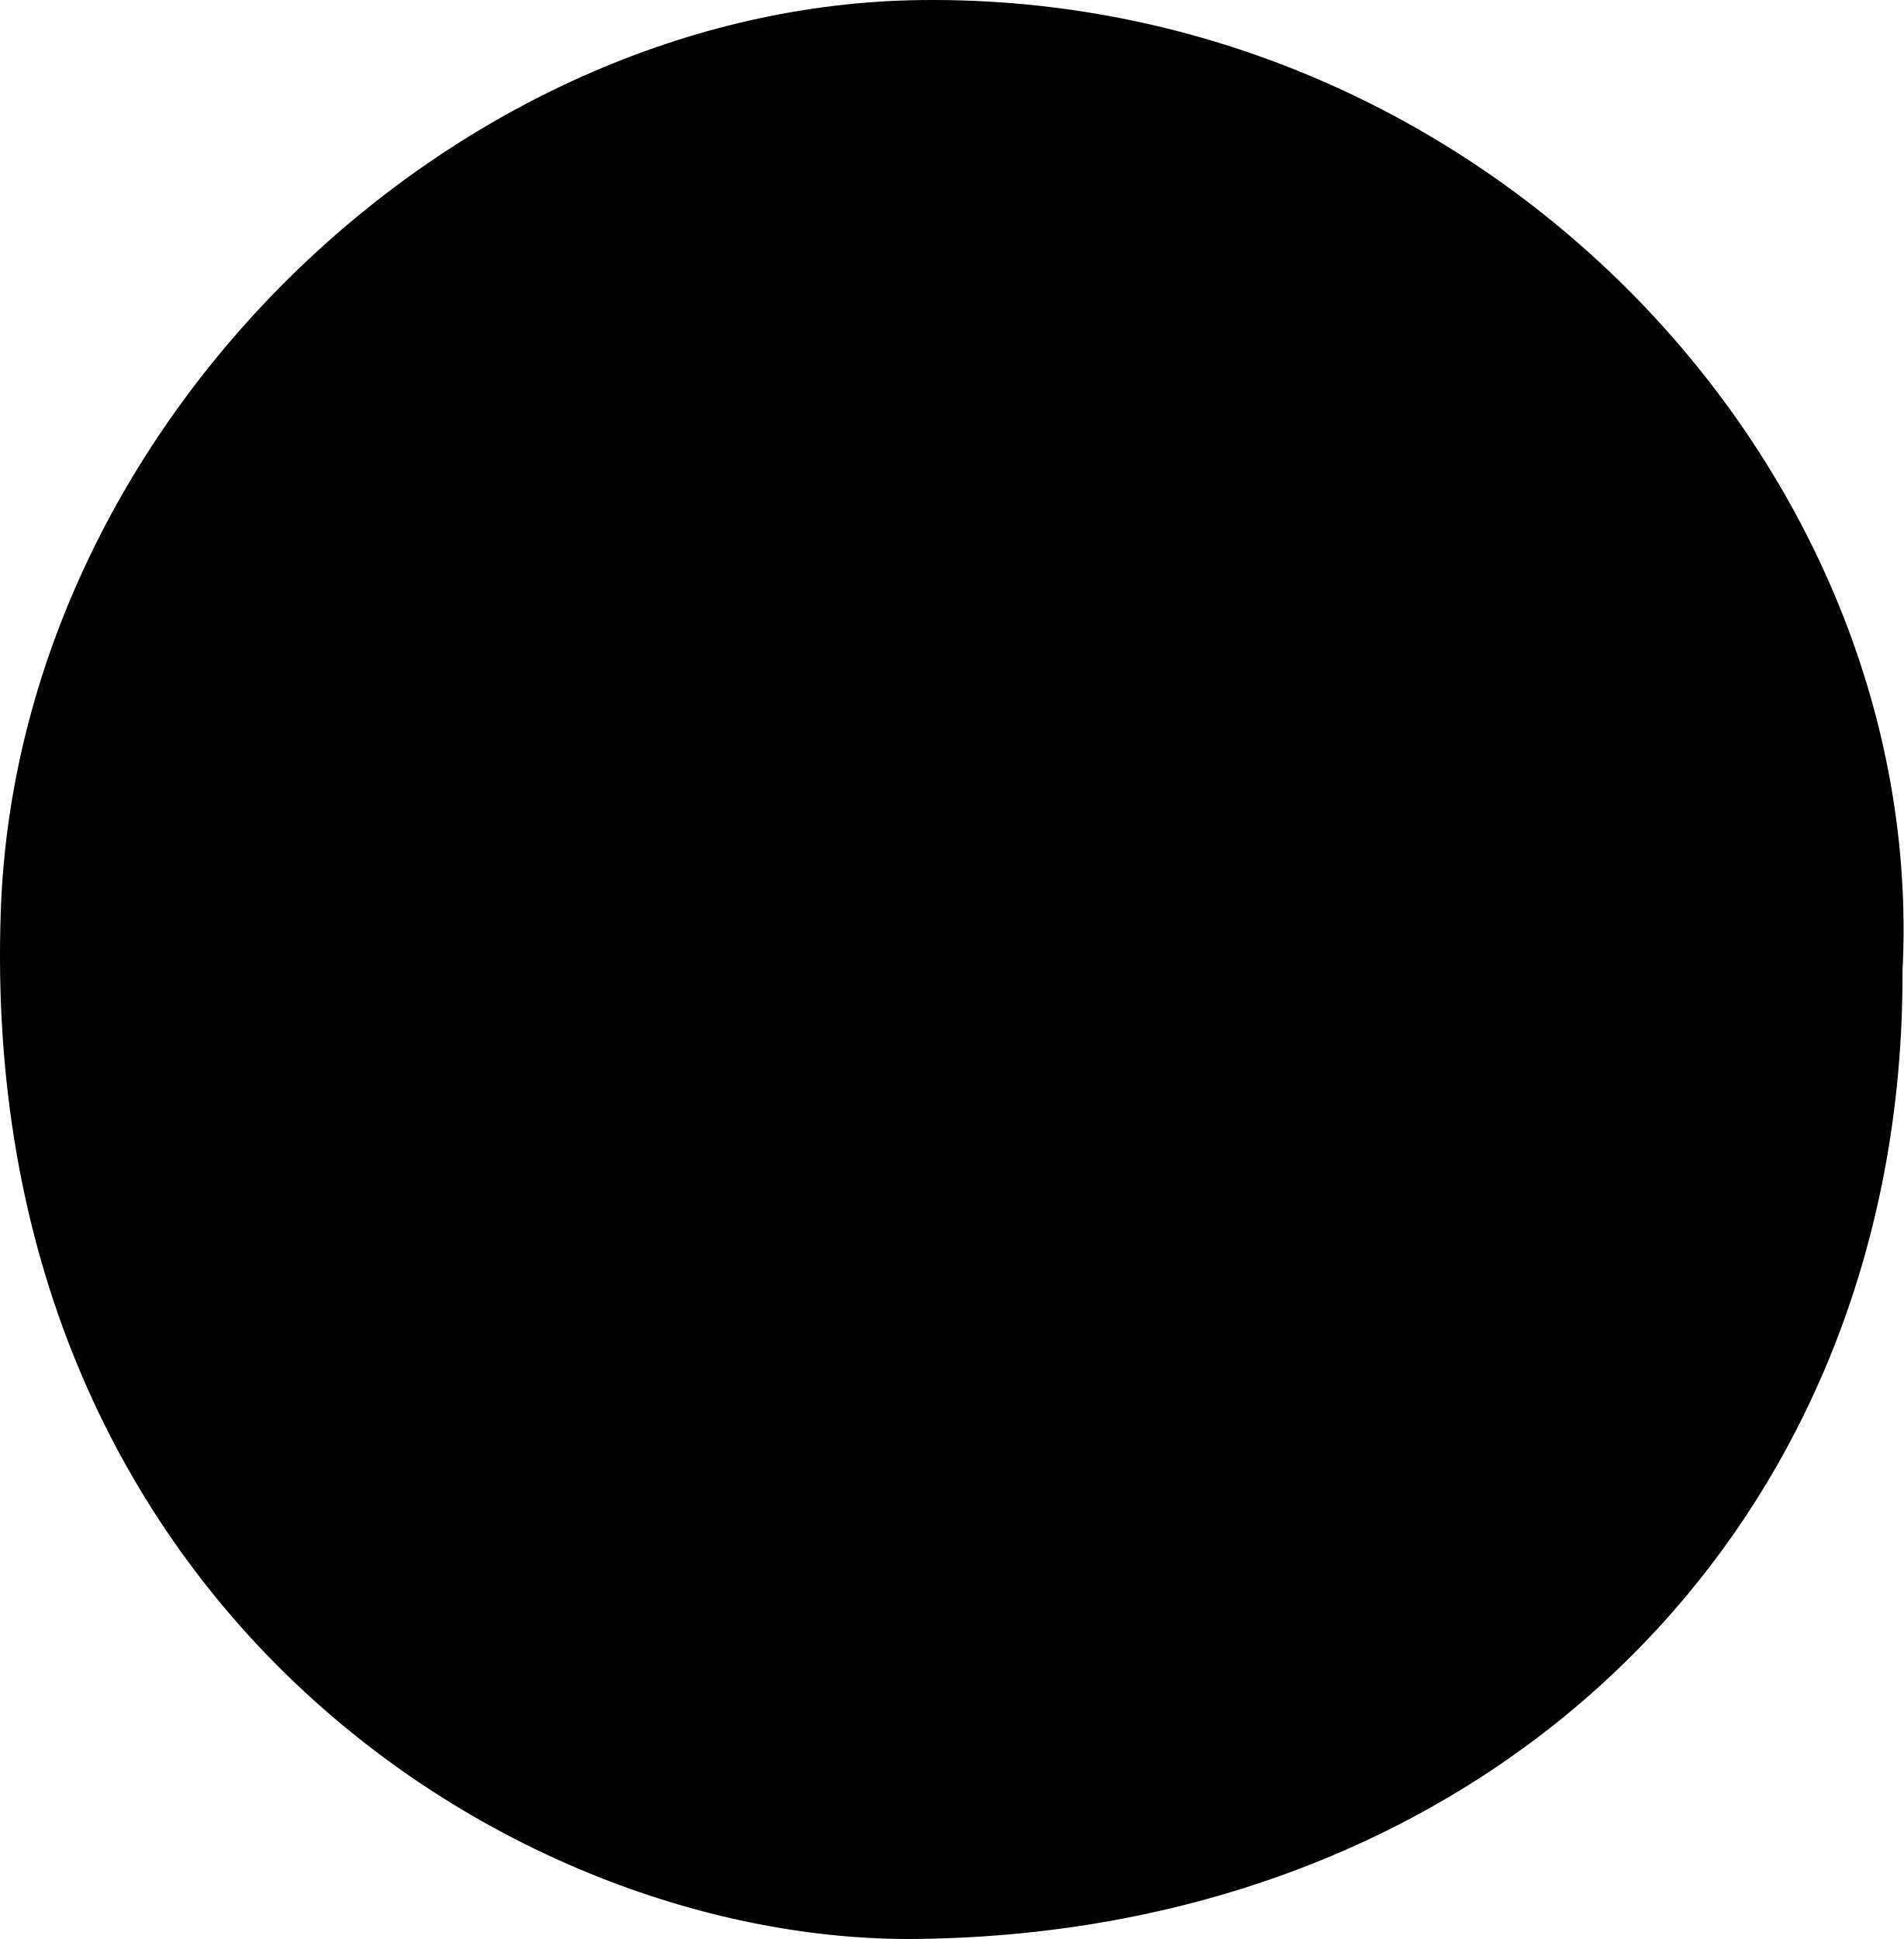
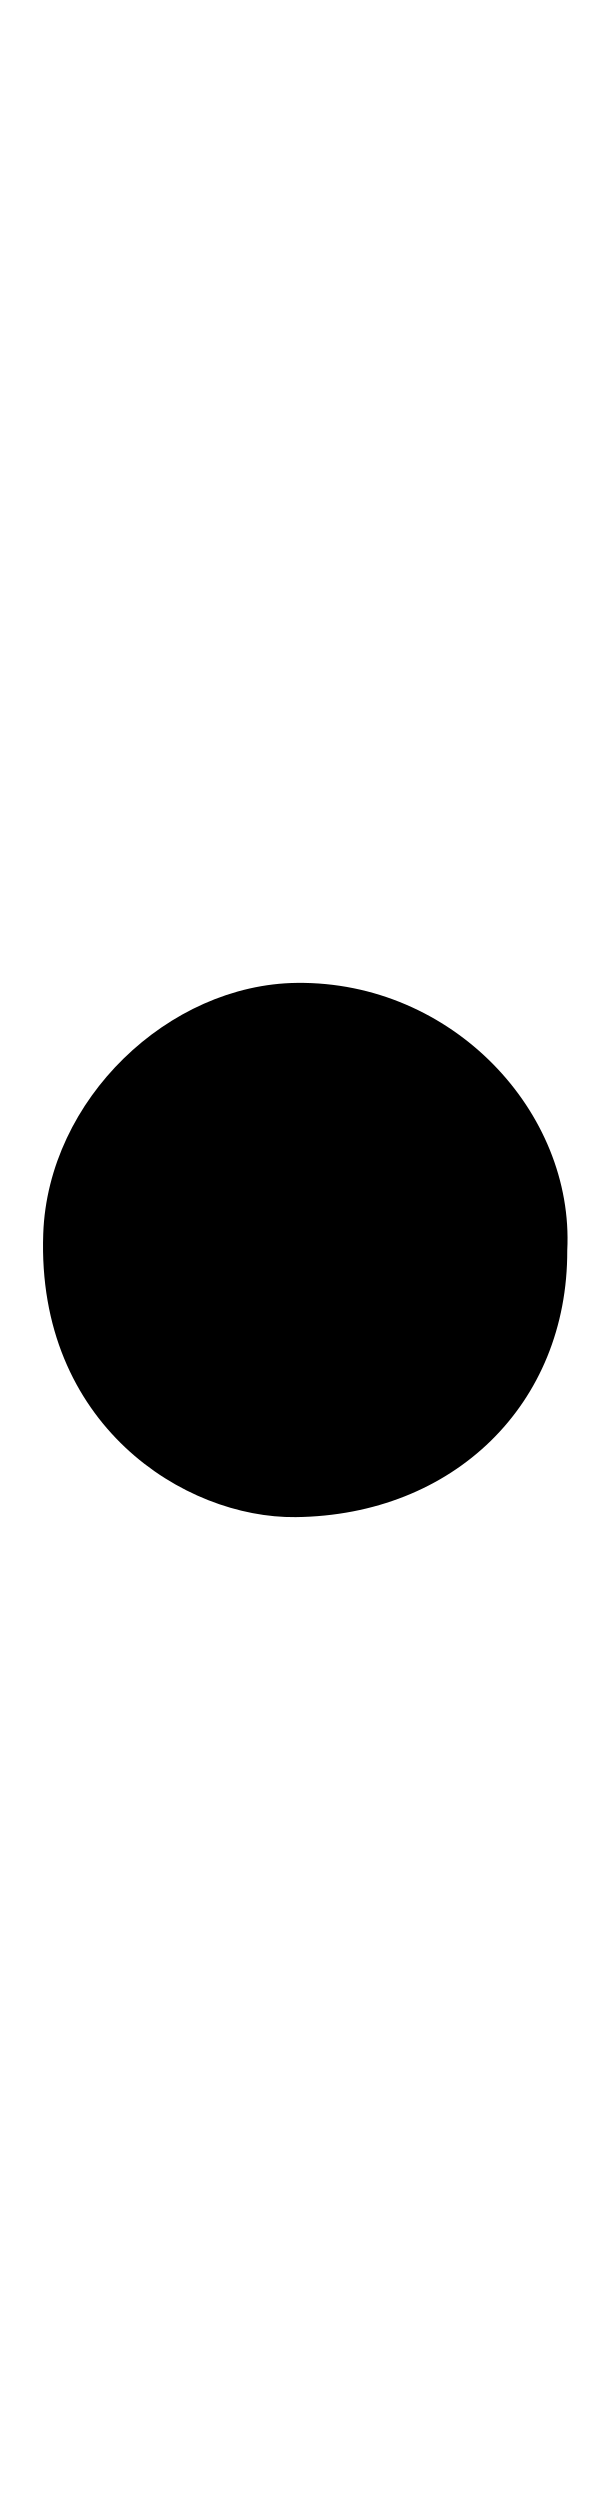
- <svg xmlns="http://www.w3.org/2000/svg" version="1.1" id="Layer_1" x="0px" y="0px" viewBox="0 0 157.28 160.199" style="enable-background:new 0 0 157.28 160.199;" xml:space="preserve">
+ <svg xmlns="http://www.w3.org/2000/svg" version="1.1" id="Layer_1" x="0px" y="0px" viewBox="0 0 183.079 749.628" style="enable-background:new 0 0 183.079 749.628;" xml:space="preserve">
  <g>
-     <path d="M157.193,80.218c0.154,46.154-34.095,79.436-81.424,79.977   c-33.501,0.384-77.717-27.914-75.703-84.967C1.489,34.934,37.63,0.423,76.154,0.005   C122.745-0.501,159.308,38.715,157.193,80.218z" />
+     <path d="M170.092,374.933c0.154,46.154-34.095,79.436-81.424,79.977   c-33.501,0.384-77.717-27.914-75.703-84.967c1.422-40.294,37.564-74.805,76.088-75.223   C135.645,294.214,172.208,333.43,170.092,374.933z" />
  </g>
</svg>
